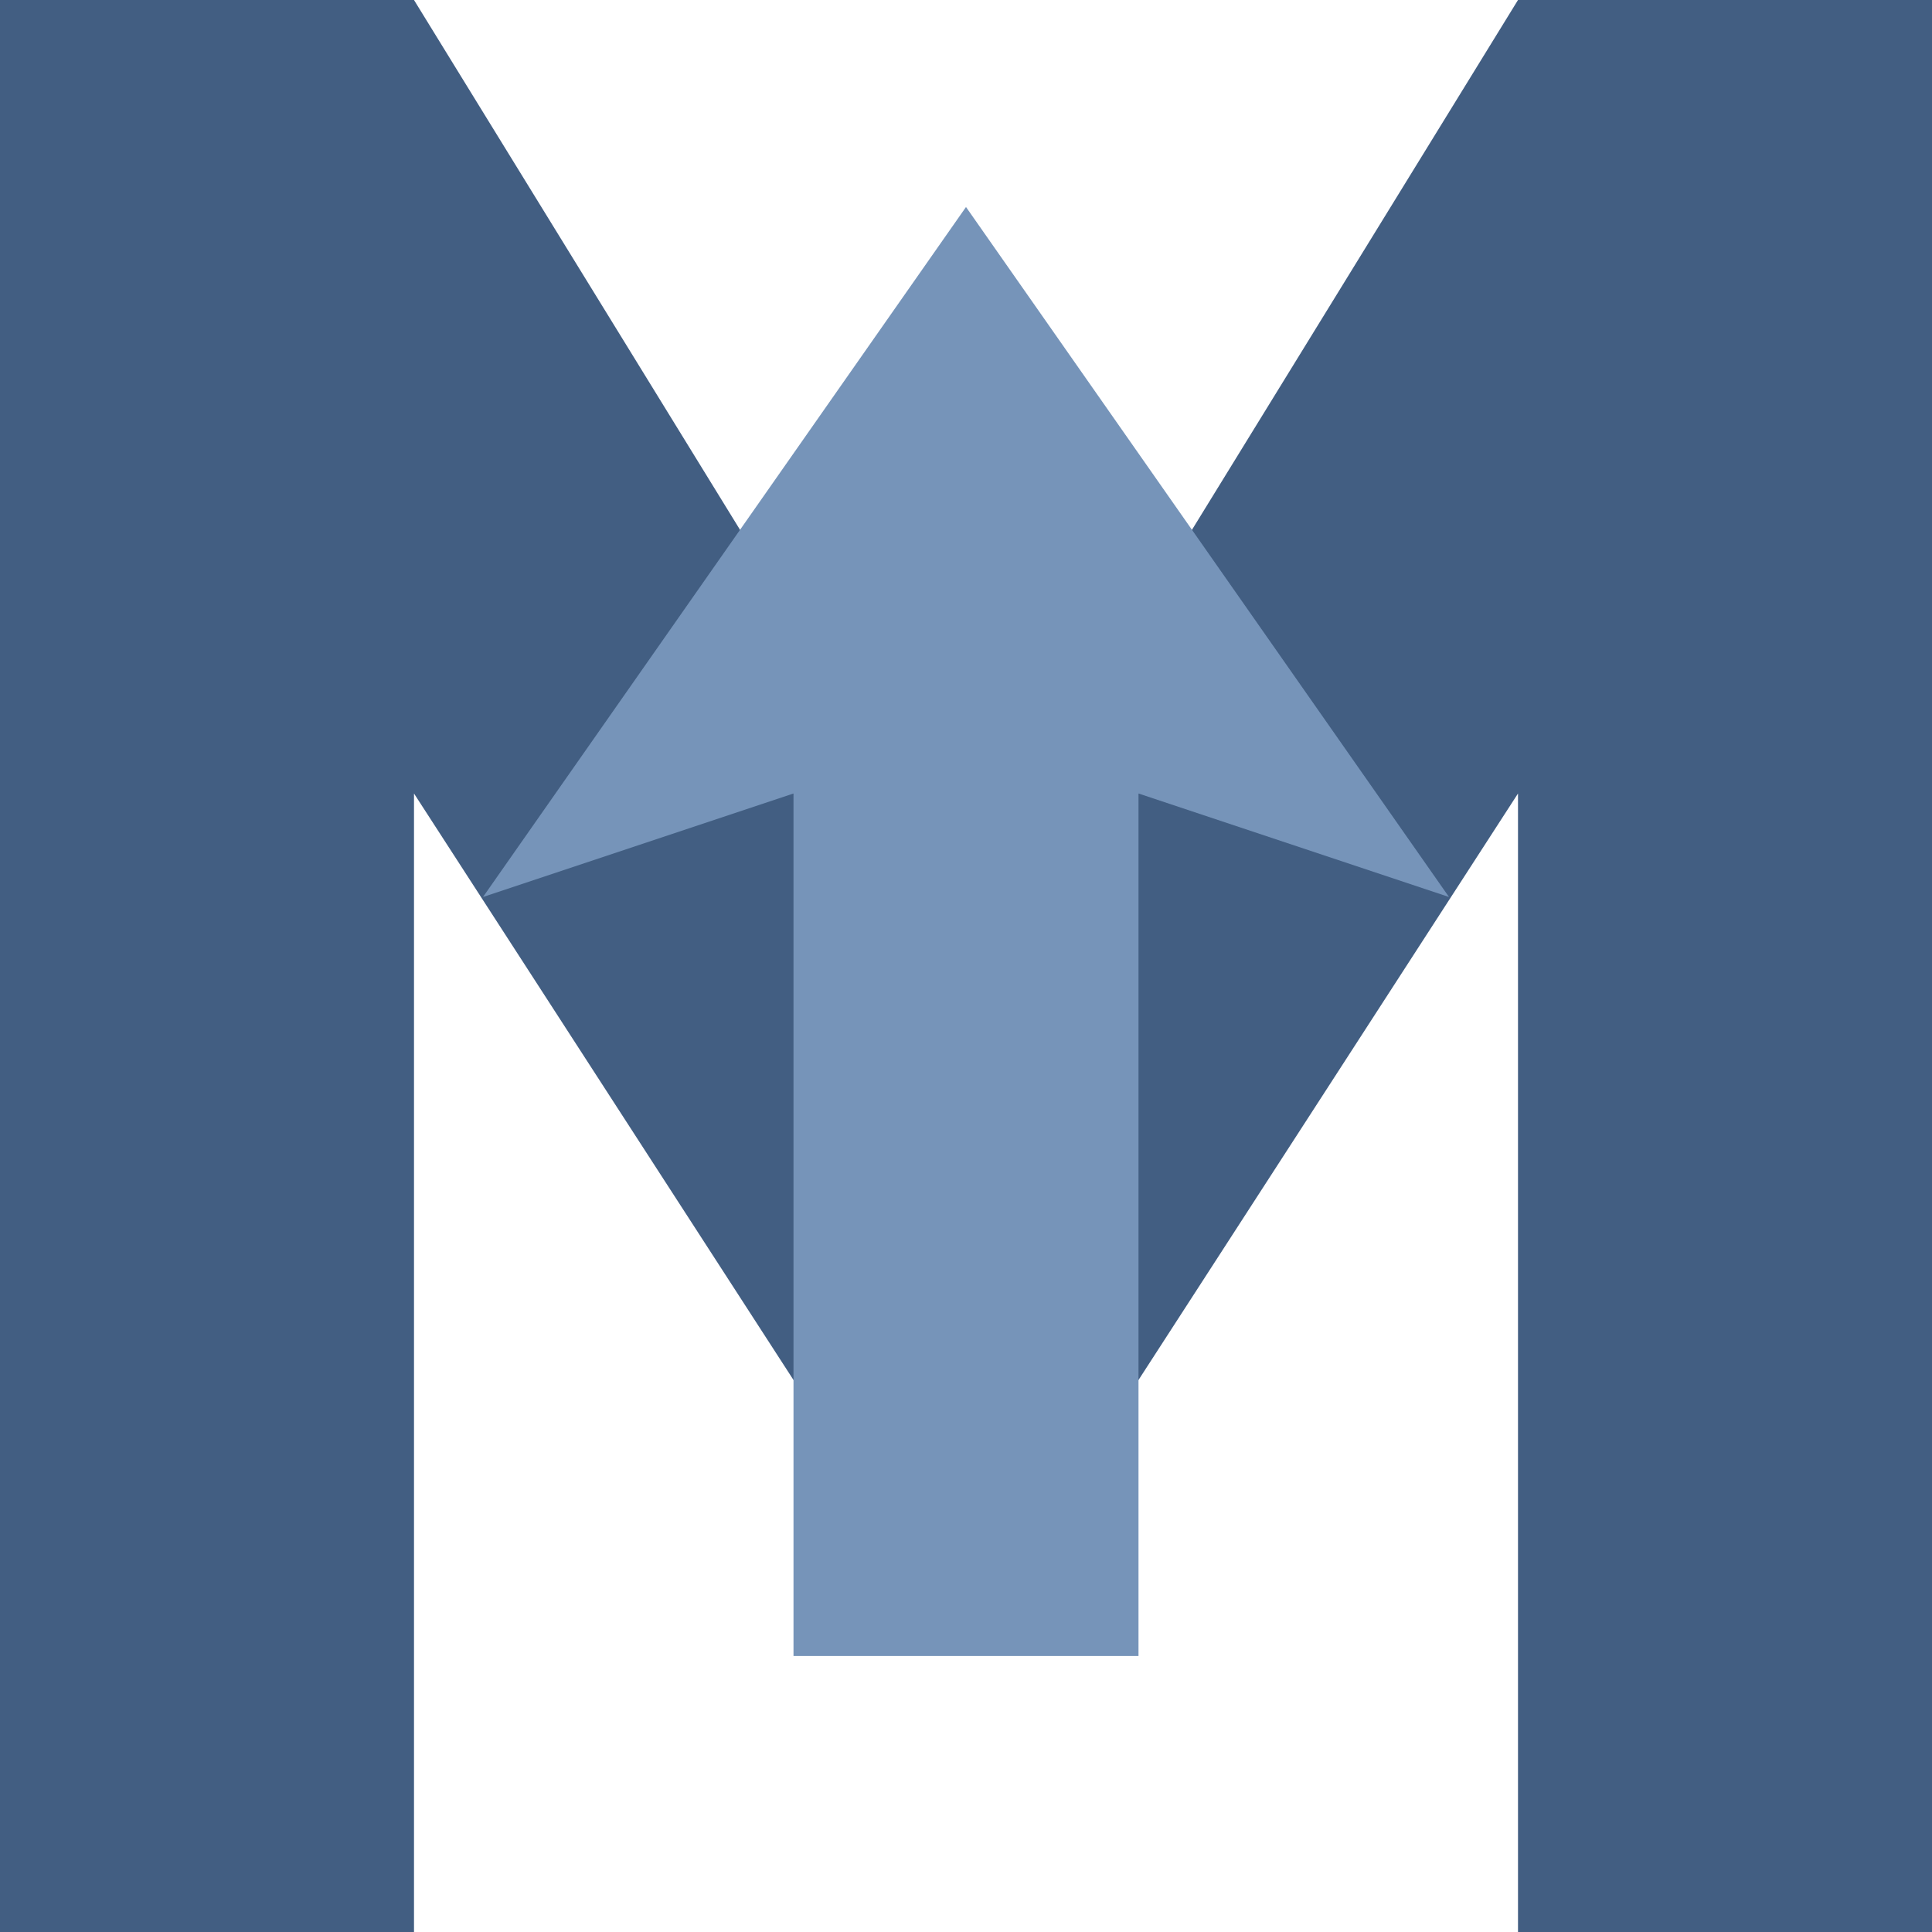
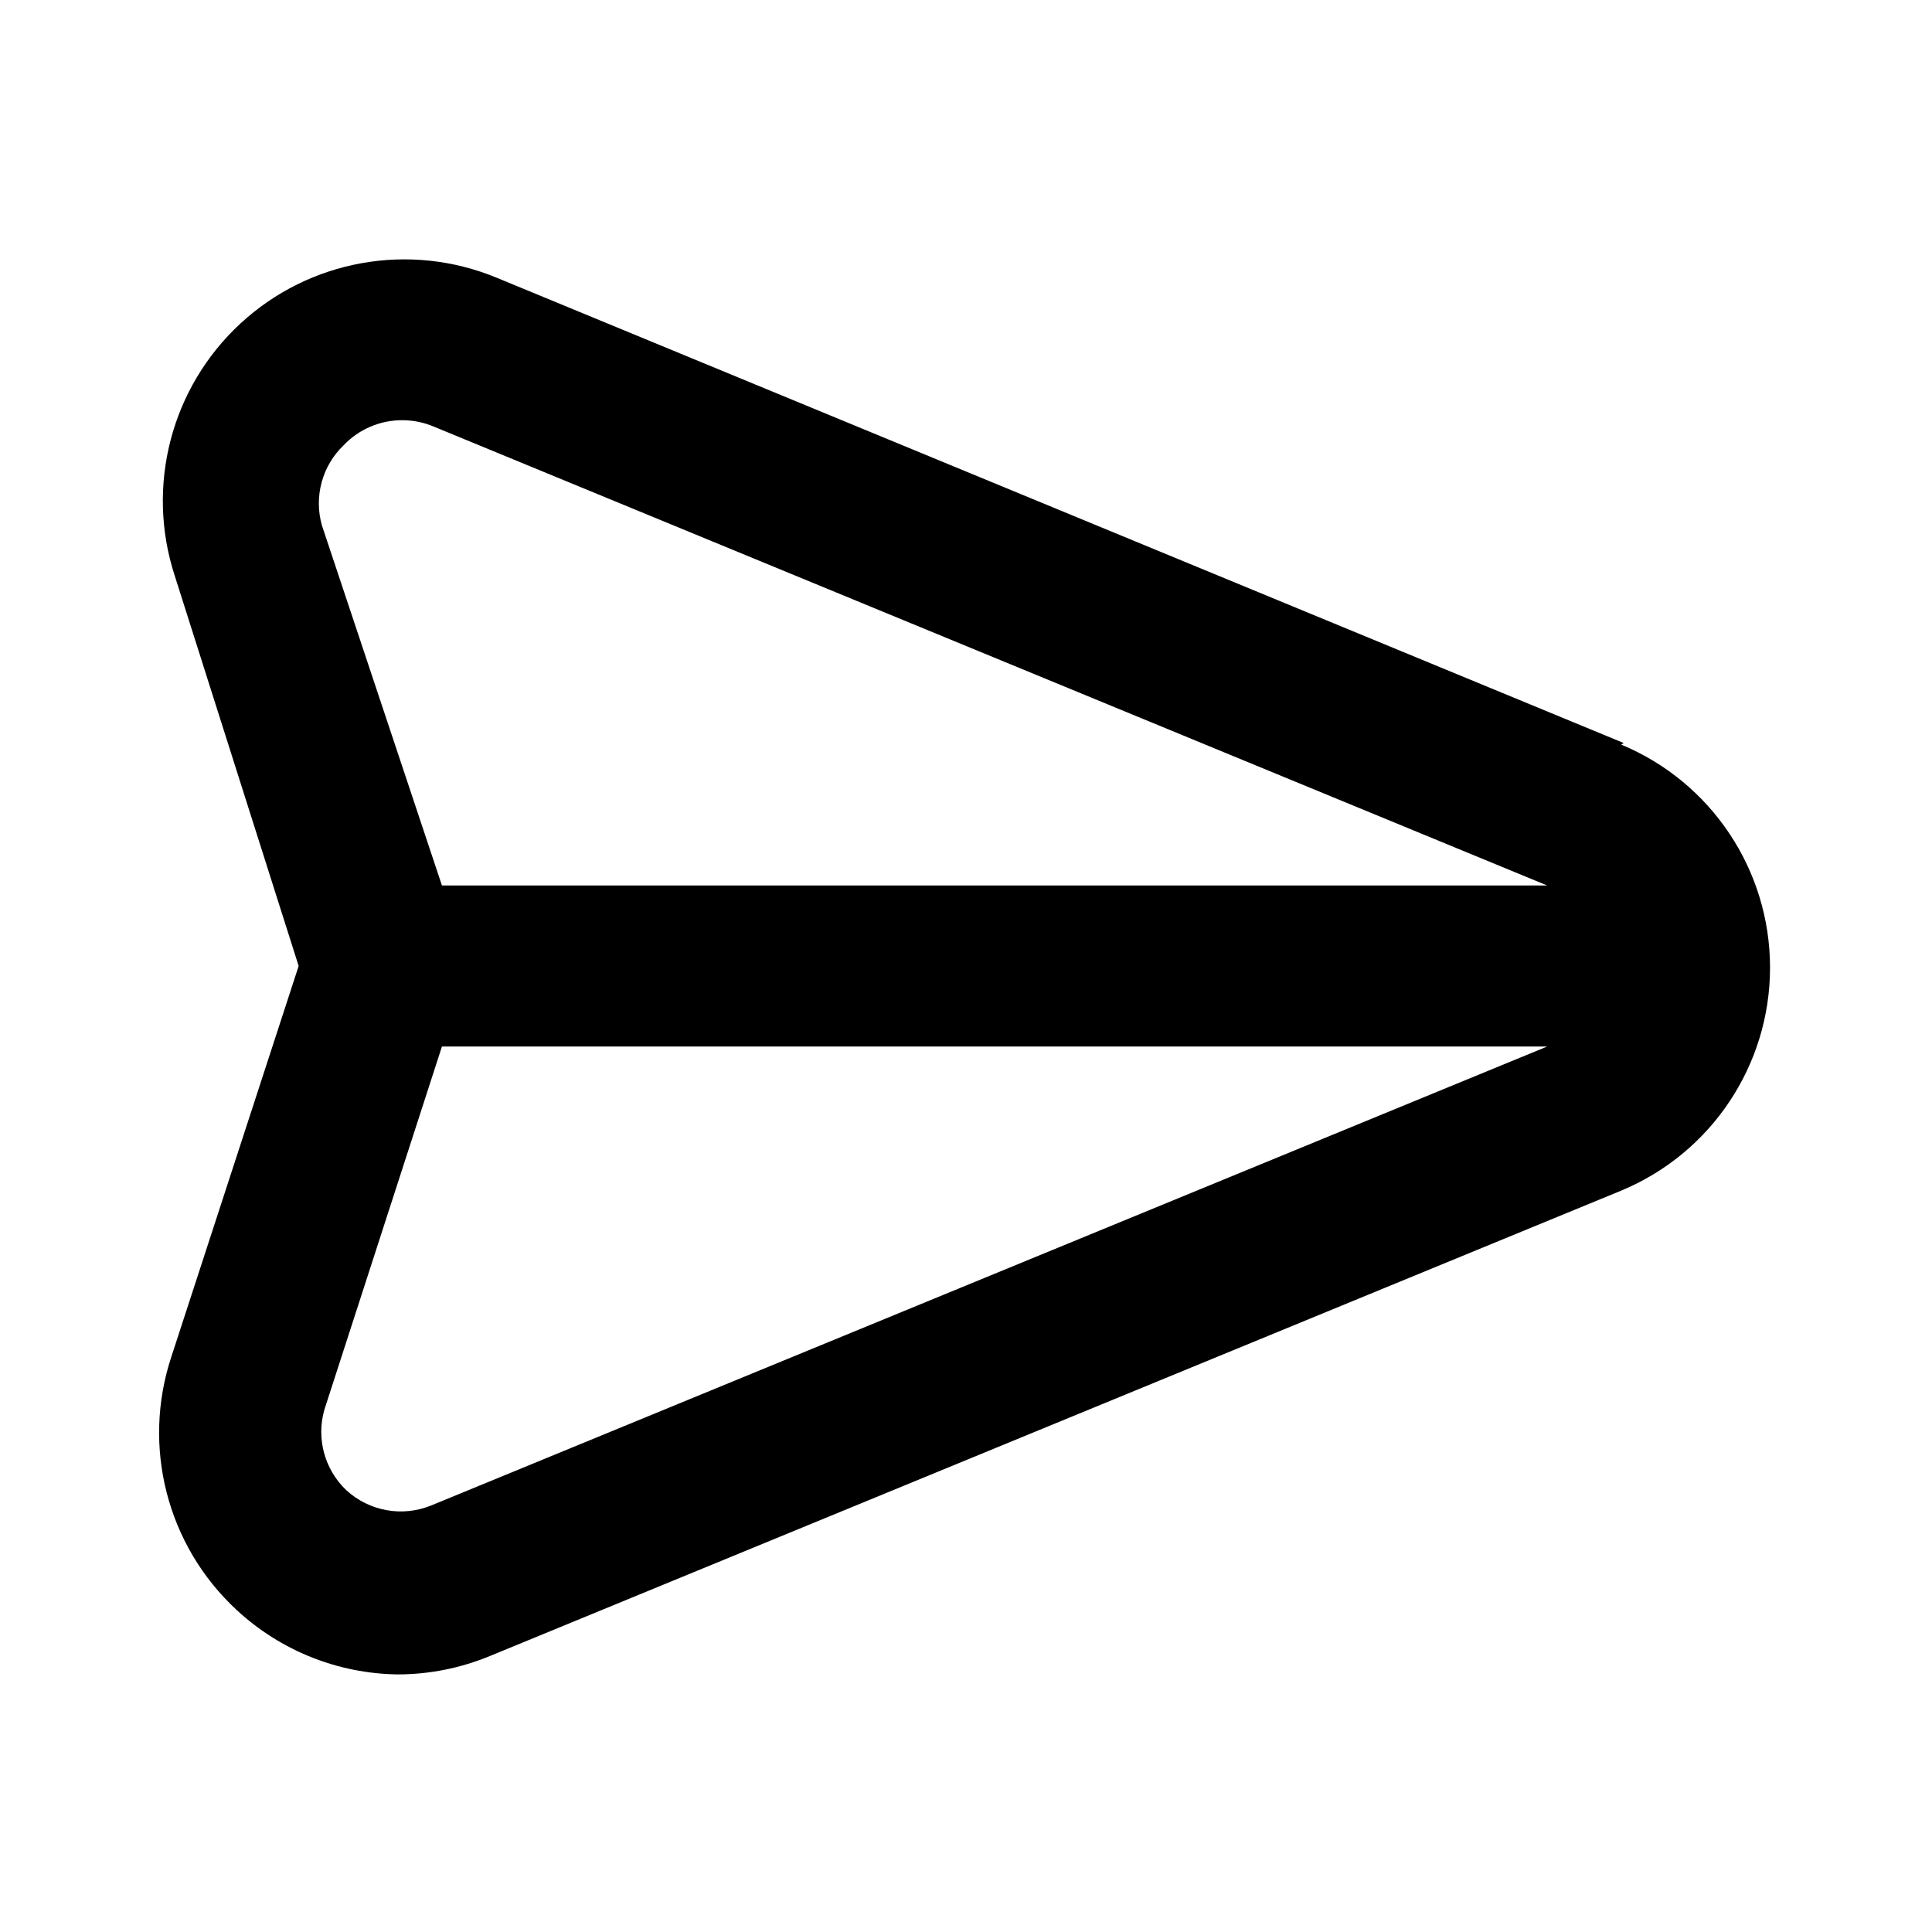
- <svg xmlns="http://www.w3.org/2000/svg" viewBox="22 22 56 56">
-   <path d="M 22 78 L 22 22 L 34 22 L 50 48 L 66 22 L 78 22 L 78 78 L 66 78 L 66 45 L 55 62 L 45 62 L 34 45 L 34 78 Z" fill="#425E82" />
-   <path d="M 45 70 L 45 45 L 36 48 L 50 28 L 64 48 L 55 45 L 55 70 Z" fill="#7694B9" />
+ <svg xmlns="http://www.w3.org/2000/svg" viewBox="0 0 24 24" id="navigation-arrow">
+   <path d="M20.17,9.23l-14-5.78a3,3,0,0,0-4,3.7L3.71,12,2.13,16.85A3,3,0,0,0,2.94,20a3,3,0,0,0,2,.8,3,3,0,0,0,1.15-.23l14.05-5.78a3,3,0,0,0,0-5.54ZM5.36,18.7a1,1,0,0,1-1.06-.19,1,1,0,0,1-.27-1L5.49,13H19.22ZM5.49,11,4,6.53a1,1,0,0,1,.27-1A1,1,0,0,1,5,5.22a1,1,0,0,1,.39.08L19.22,11Z" />
</svg>
